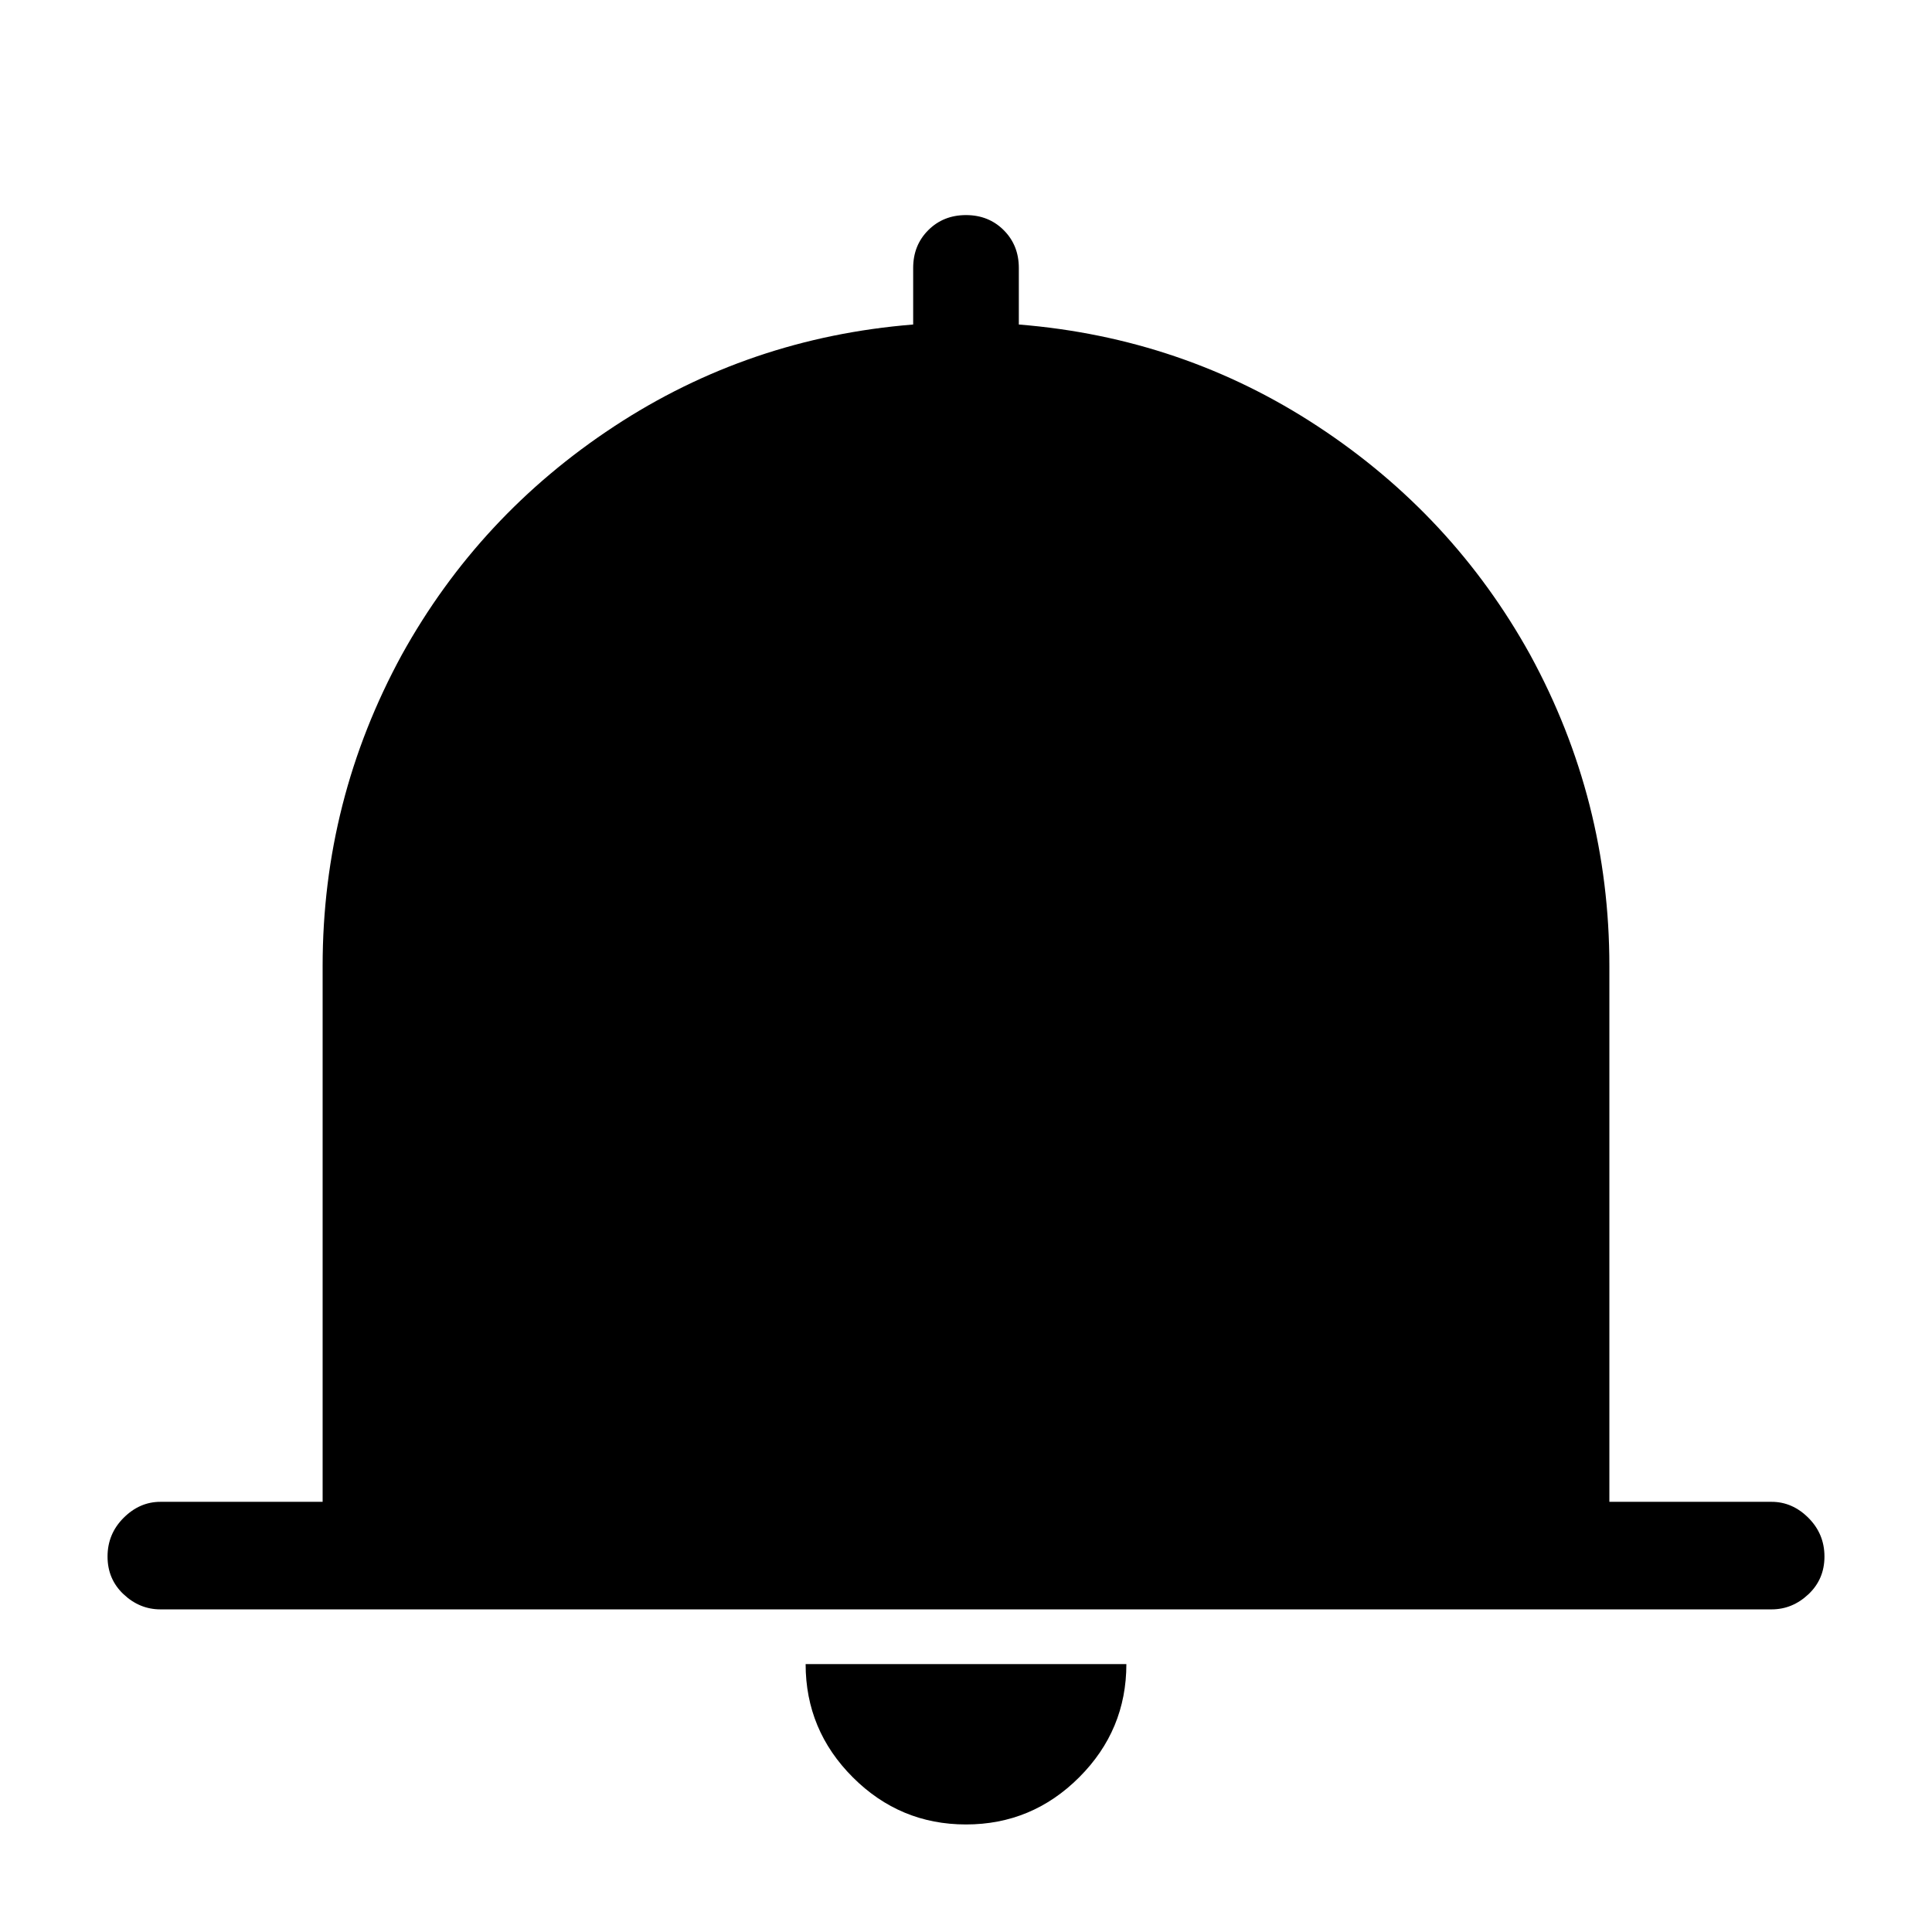
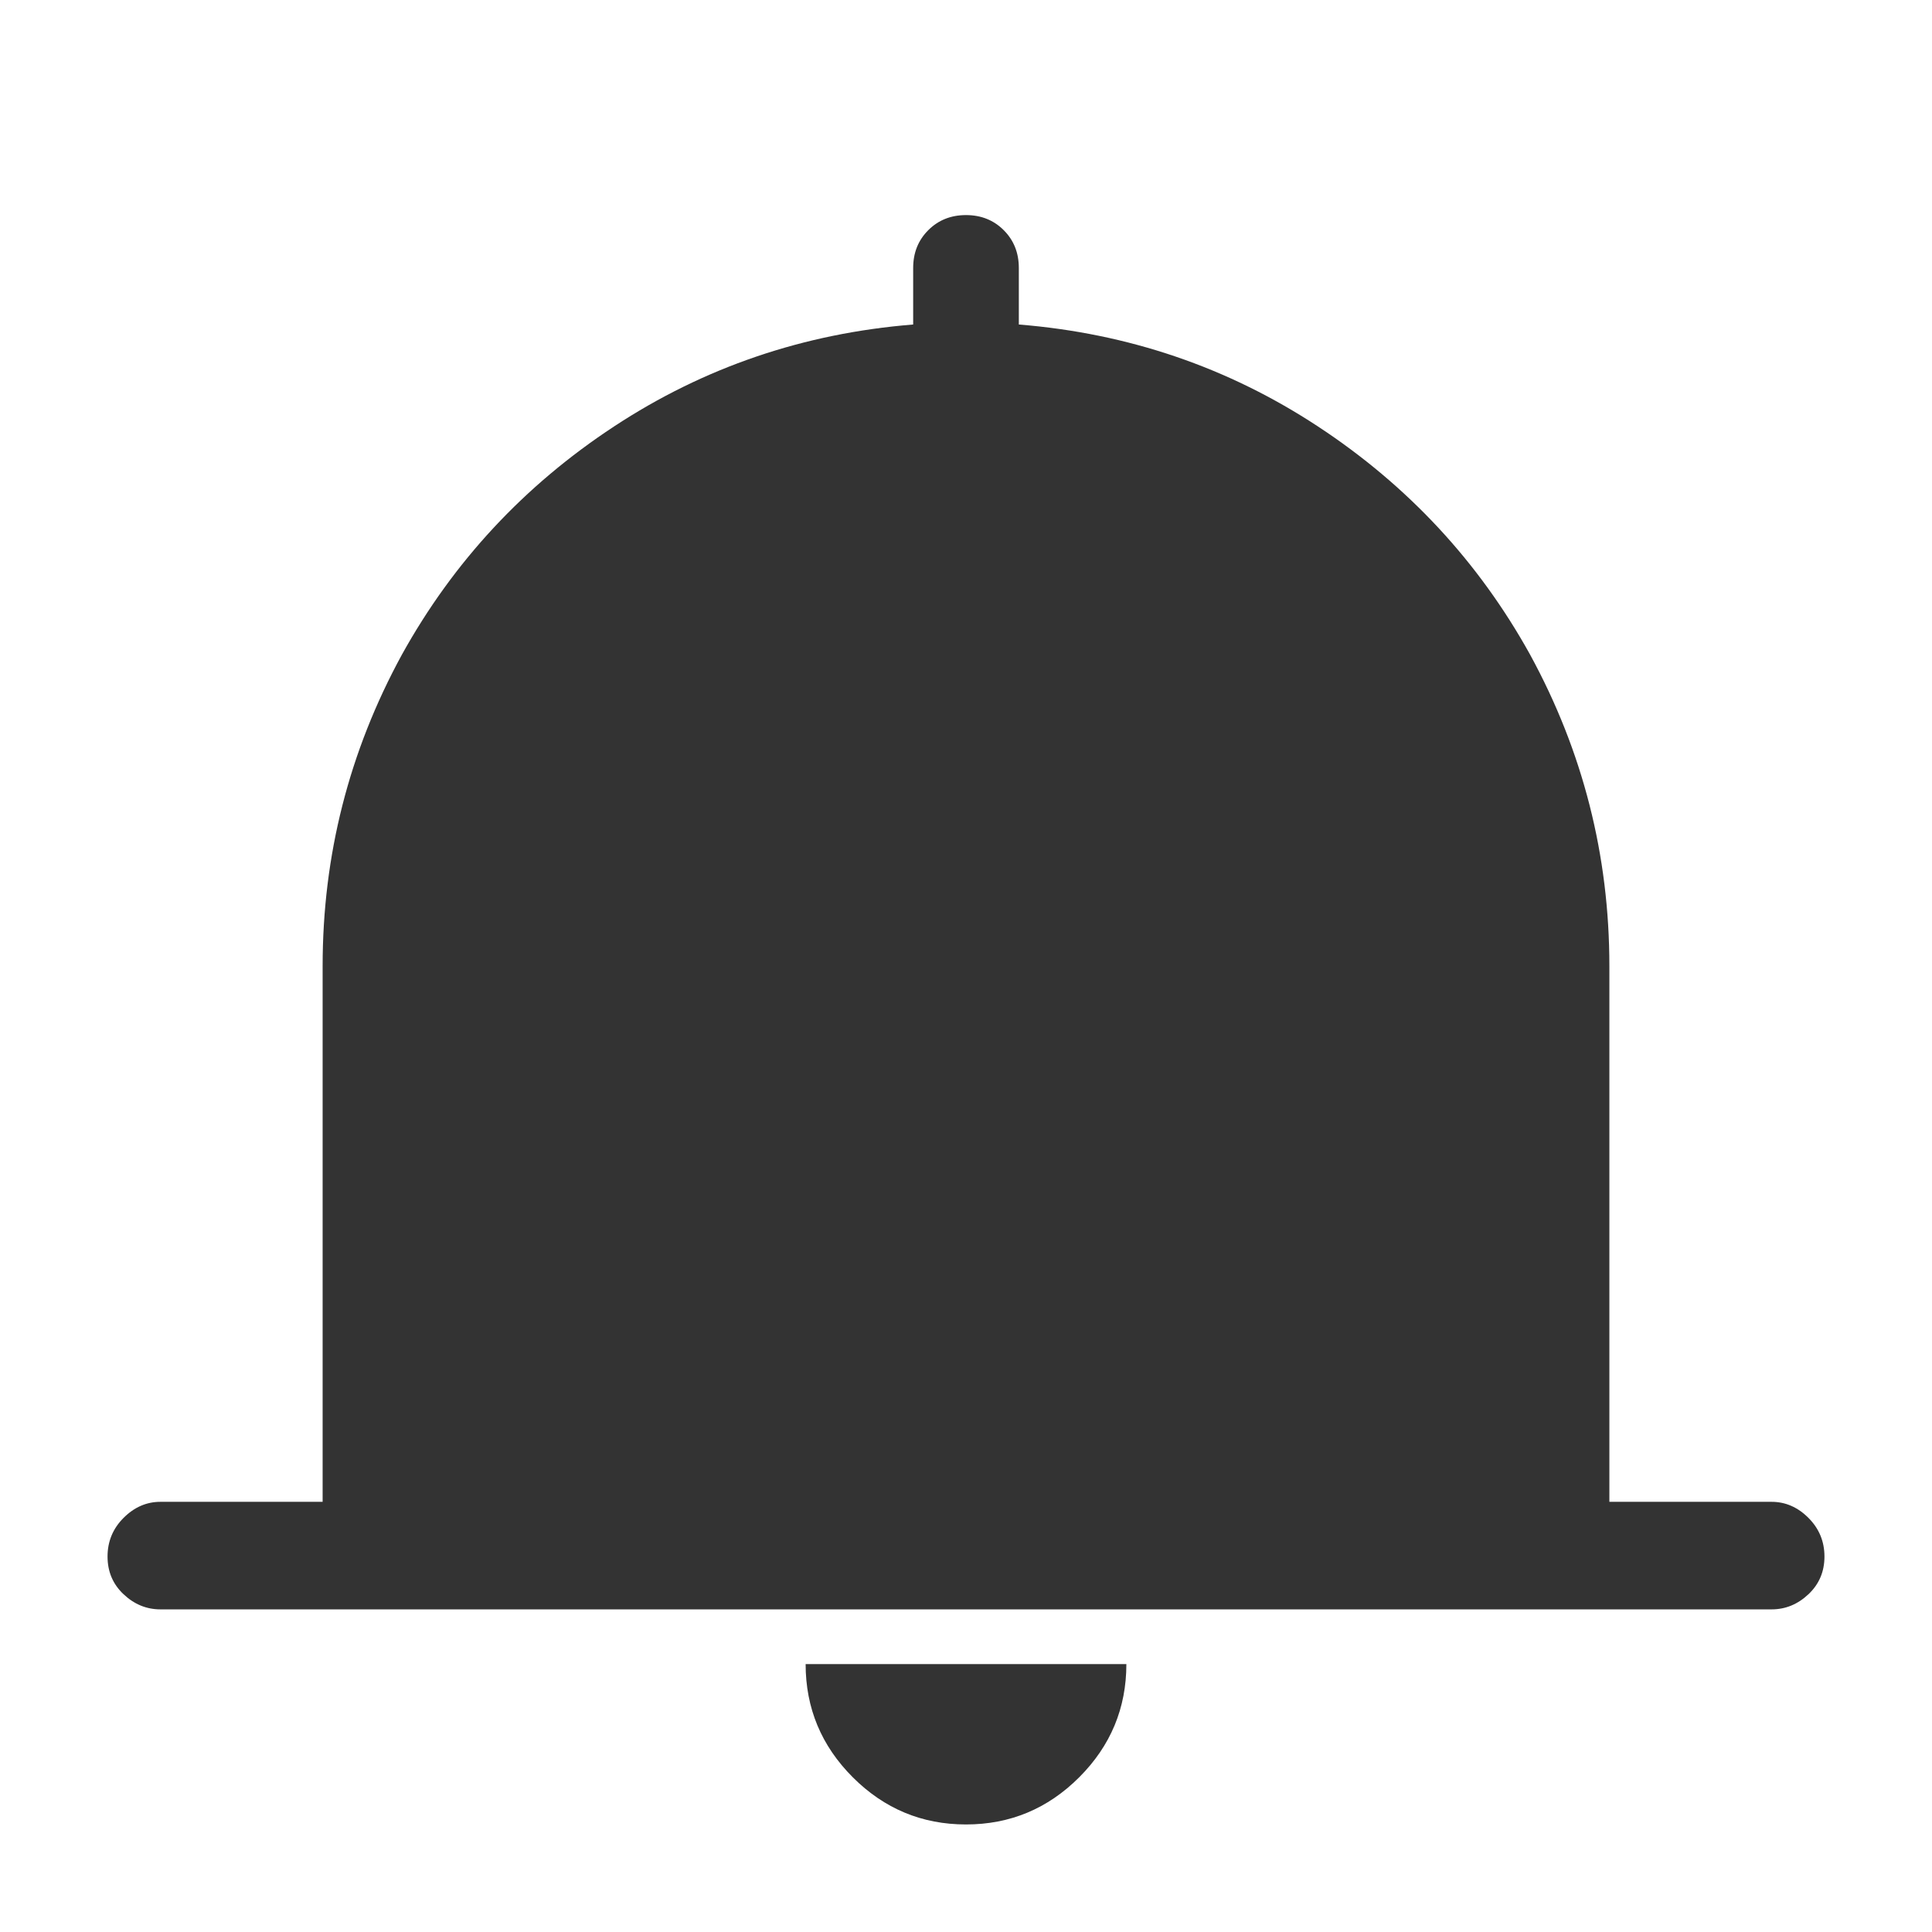
<svg xmlns="http://www.w3.org/2000/svg" viewBox="0 0 1024 1024" width="32" height="32">
-   <path fill="currentColor" d="M427 882q0 35 25 60t60 25 60-25 25-60zM492 122q-8 8-8 20v30q-87 7-158.5 54T213 347q-42 77-42 165v284H85q-11 0-19.5 8.5T57 825t8.5 20 19.5 8h854q11 0 19.5-8t8.5-20-8.5-20.5T939 796h-86V512q0-88-42-165-41-74-112.5-121T540 172v-30q0-12-8-20t-20-8-20 8z" />
+   <path fill="#333333" d="M427 882q0 35 25 60t60 25 60-25 25-60zM492 122q-8 8-8 20v30q-87 7-158.5 54T213 347q-42 77-42 165v284H85q-11 0-19.5 8.5T57 825t8.5 20 19.5 8h854q11 0 19.5-8t8.5-20-8.5-20.5T939 796h-86V512q0-88-42-165-41-74-112.5-121T540 172v-30q0-12-8-20t-20-8-20 8z" />
</svg>
